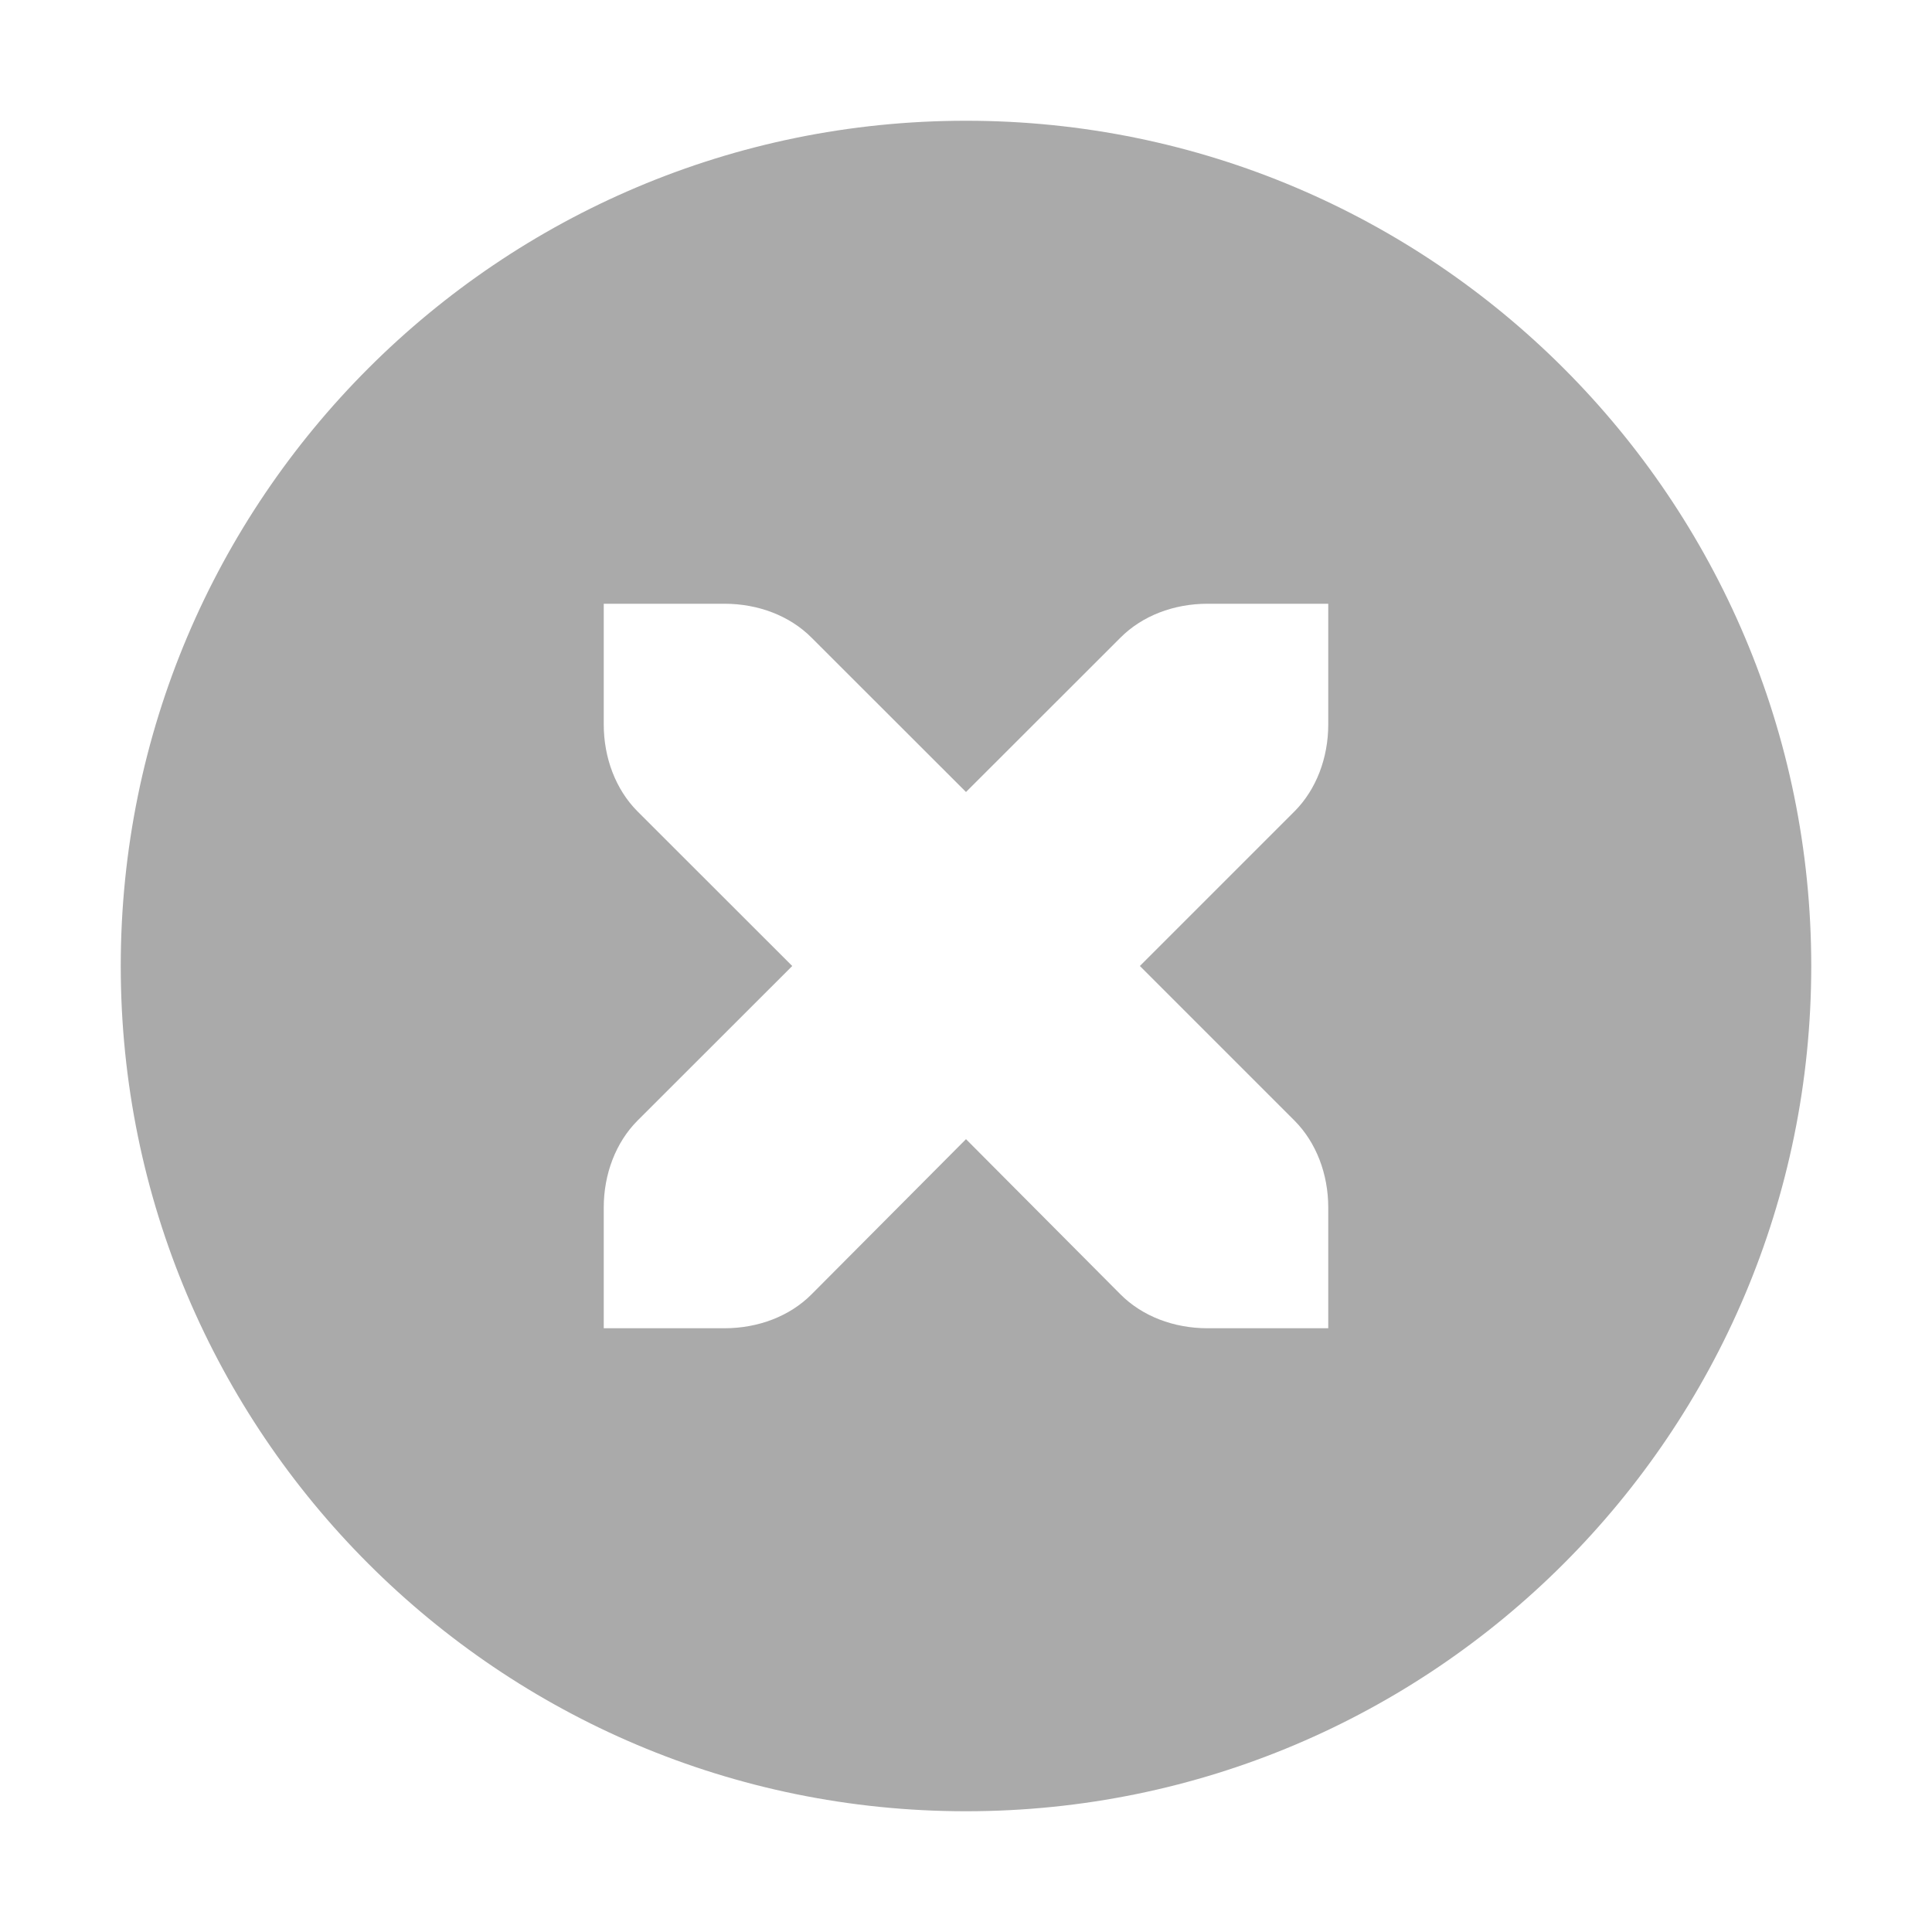
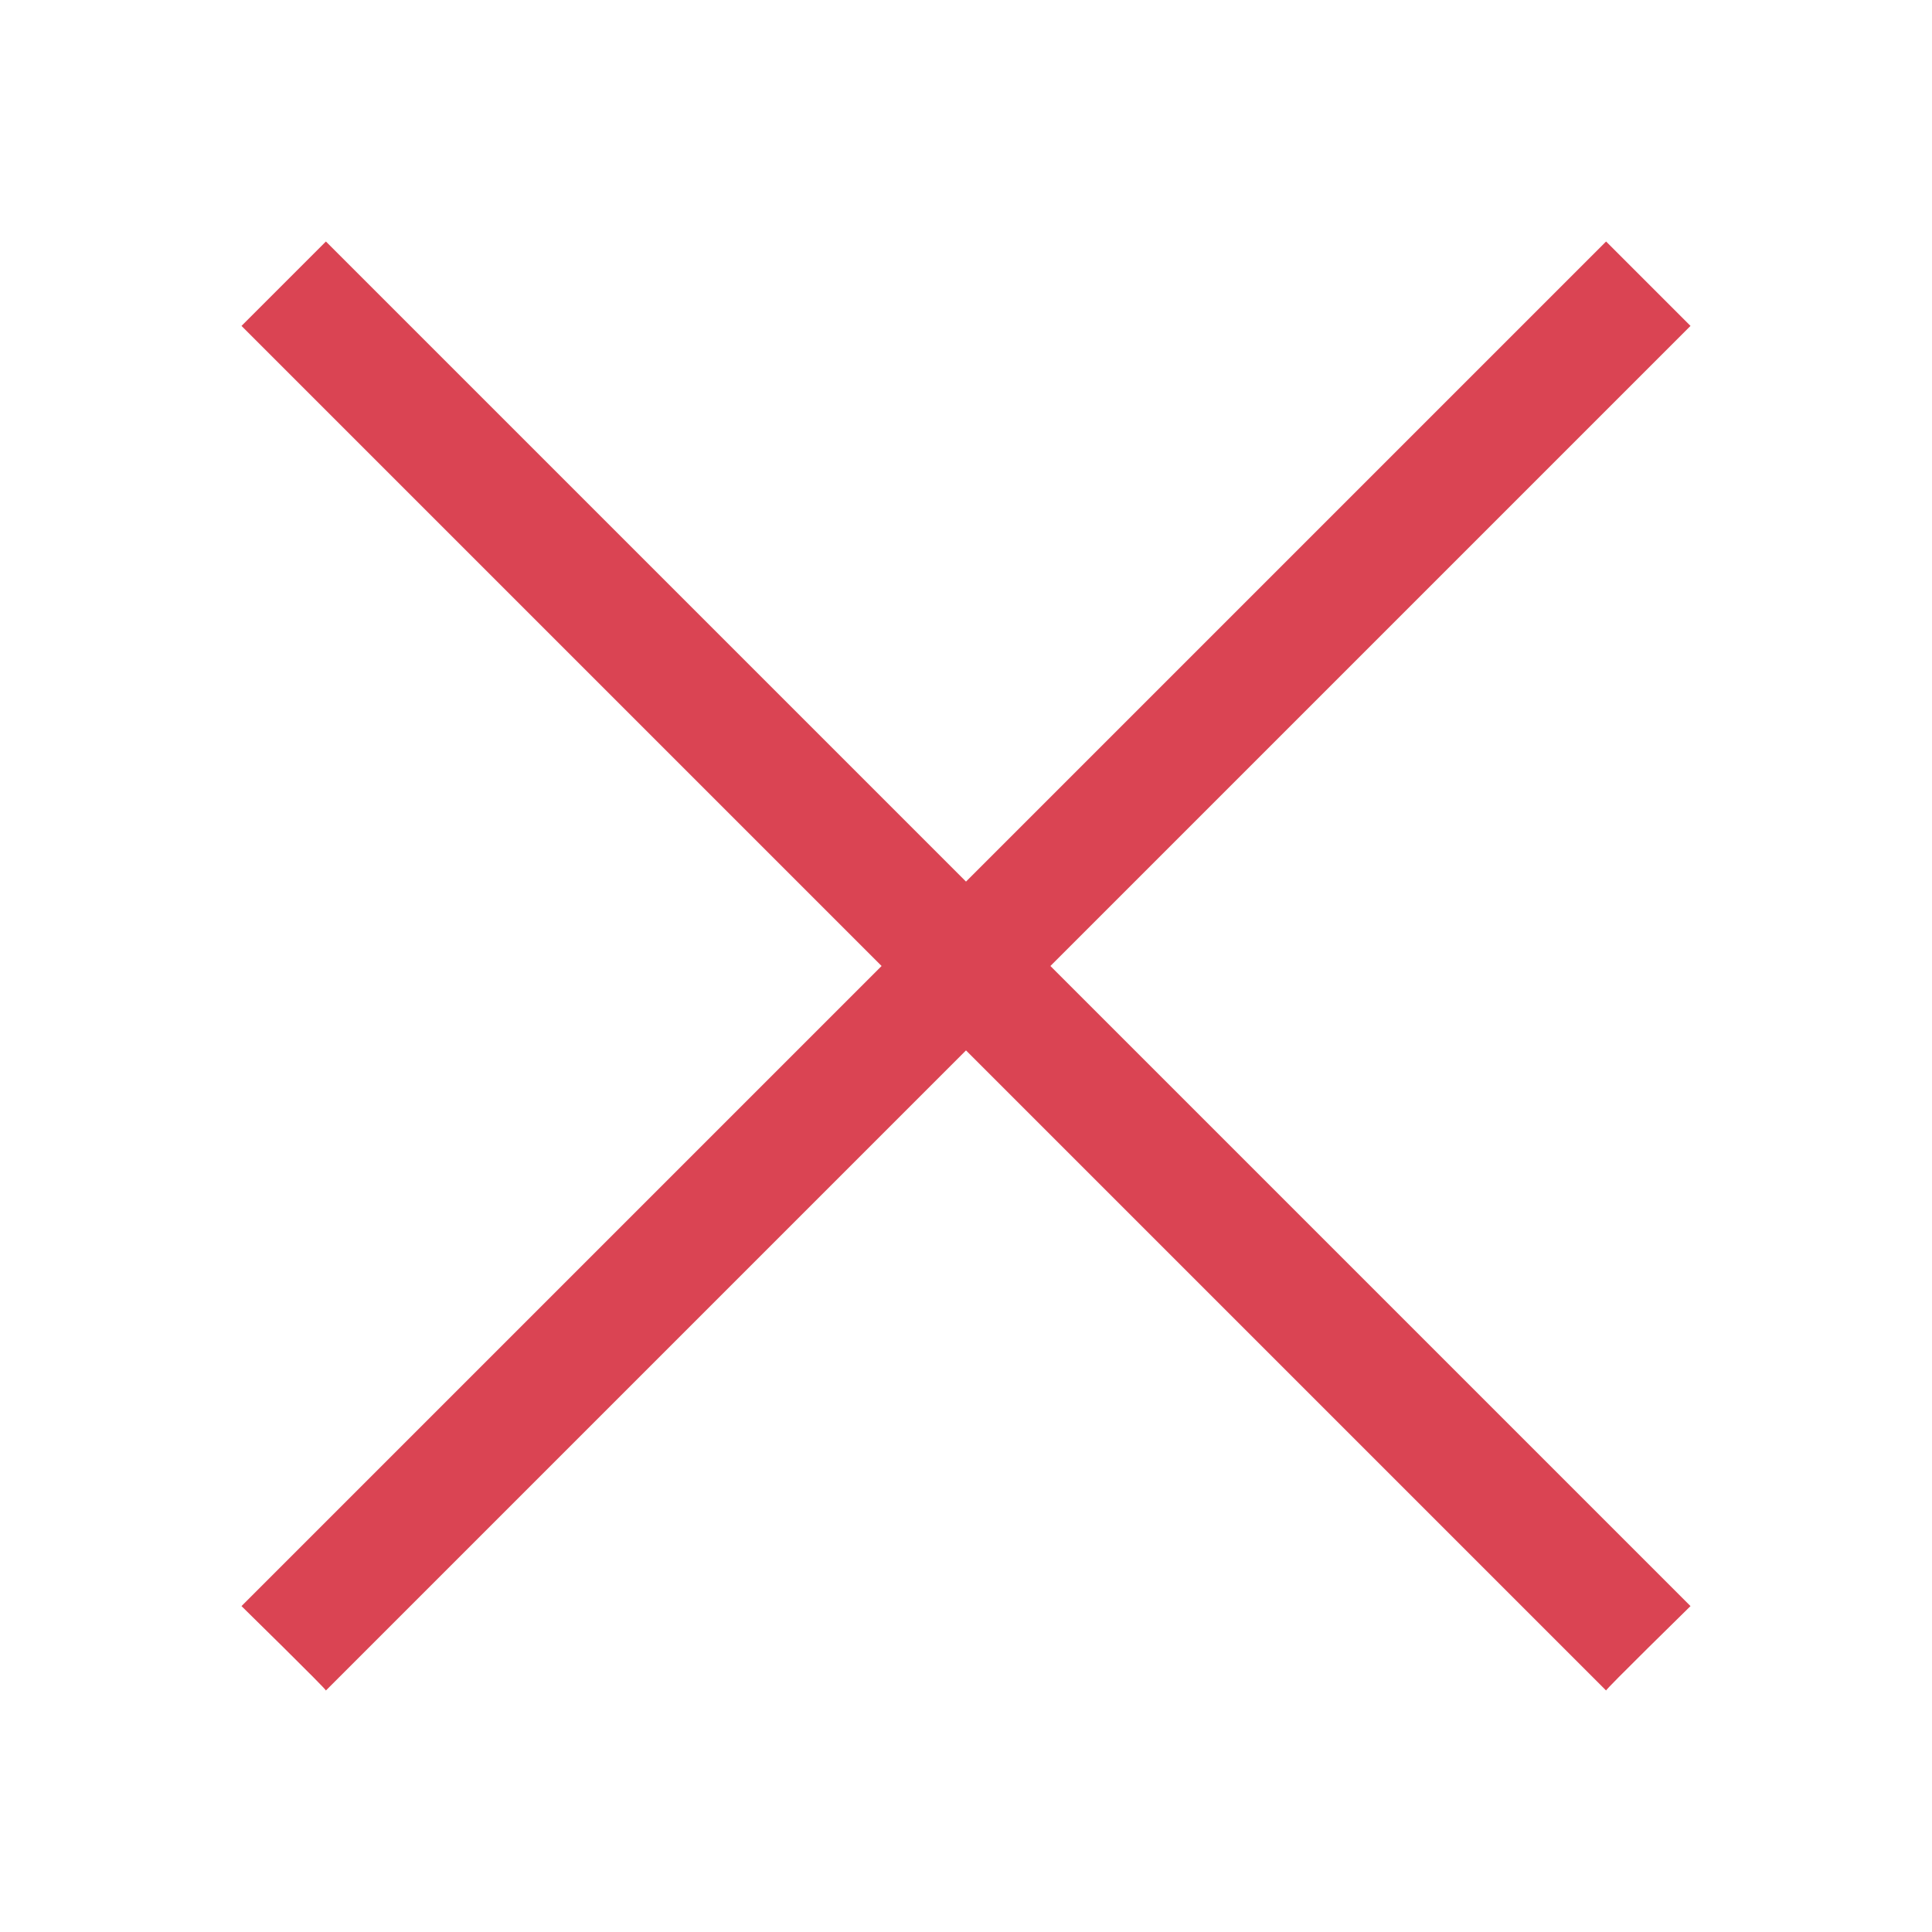
- <svg xmlns="http://www.w3.org/2000/svg" width="16" height="16" version="1.1">
-   <path style="fill:#aaaaaa" d="M 8 1 A 7 7 0 0 0 1 8 A 7 7 0 0 0 8 15 A 7 7 0 0 0 15 8 A 7 7 0 0 0 8 1 z M 5 5 L 6 5 C 6.28 5 6.541 5.1 6.721 5.281 L 8 6.559 L 9.279 5.281 C 9.459 5.1 9.72 5 10 5 L 11 5 L 11 6 C 11 6.276 10.901 6.538 10.721 6.719 L 9.44 8 L 10.721 9.281 C 10.901 9.462 11 9.724 11 10 L 11 11 L 10 11 C 9.72 11 9.459 10.9 9.279 10.719 L 8 9.434 L 6.721 10.719 C 6.541 10.9 6.28 11 6 11 L 5 11 L 5 10 C 5 9.724 5.099 9.462 5.279 9.281 L 6.561 8 L 5.279 6.719 C 5.099 6.538 5 6.276 5 6 L 5 5 z" />
+ <svg xmlns="http://www.w3.org/2000/svg" version="1.1" viewBox="0 0 16 16">
+   <style type="text/css" id="current-color-scheme">
+         .ColorScheme-NegativeText {
+             color:#da4453;
+         }
+     </style>
+   <path class="ColorScheme-NegativeText" d="M 2.699,2 2,2.699 7.301,8 2,13.301 C 2,13.301 2.708,13.995 2.699,14 L 8,8.699 13.301,14 C 13.292,13.995 14,13.301 14,13.301 L 8.699,8 14,2.699 13.301,2 8,7.301 Z" fill="currentColor" />
</svg>
